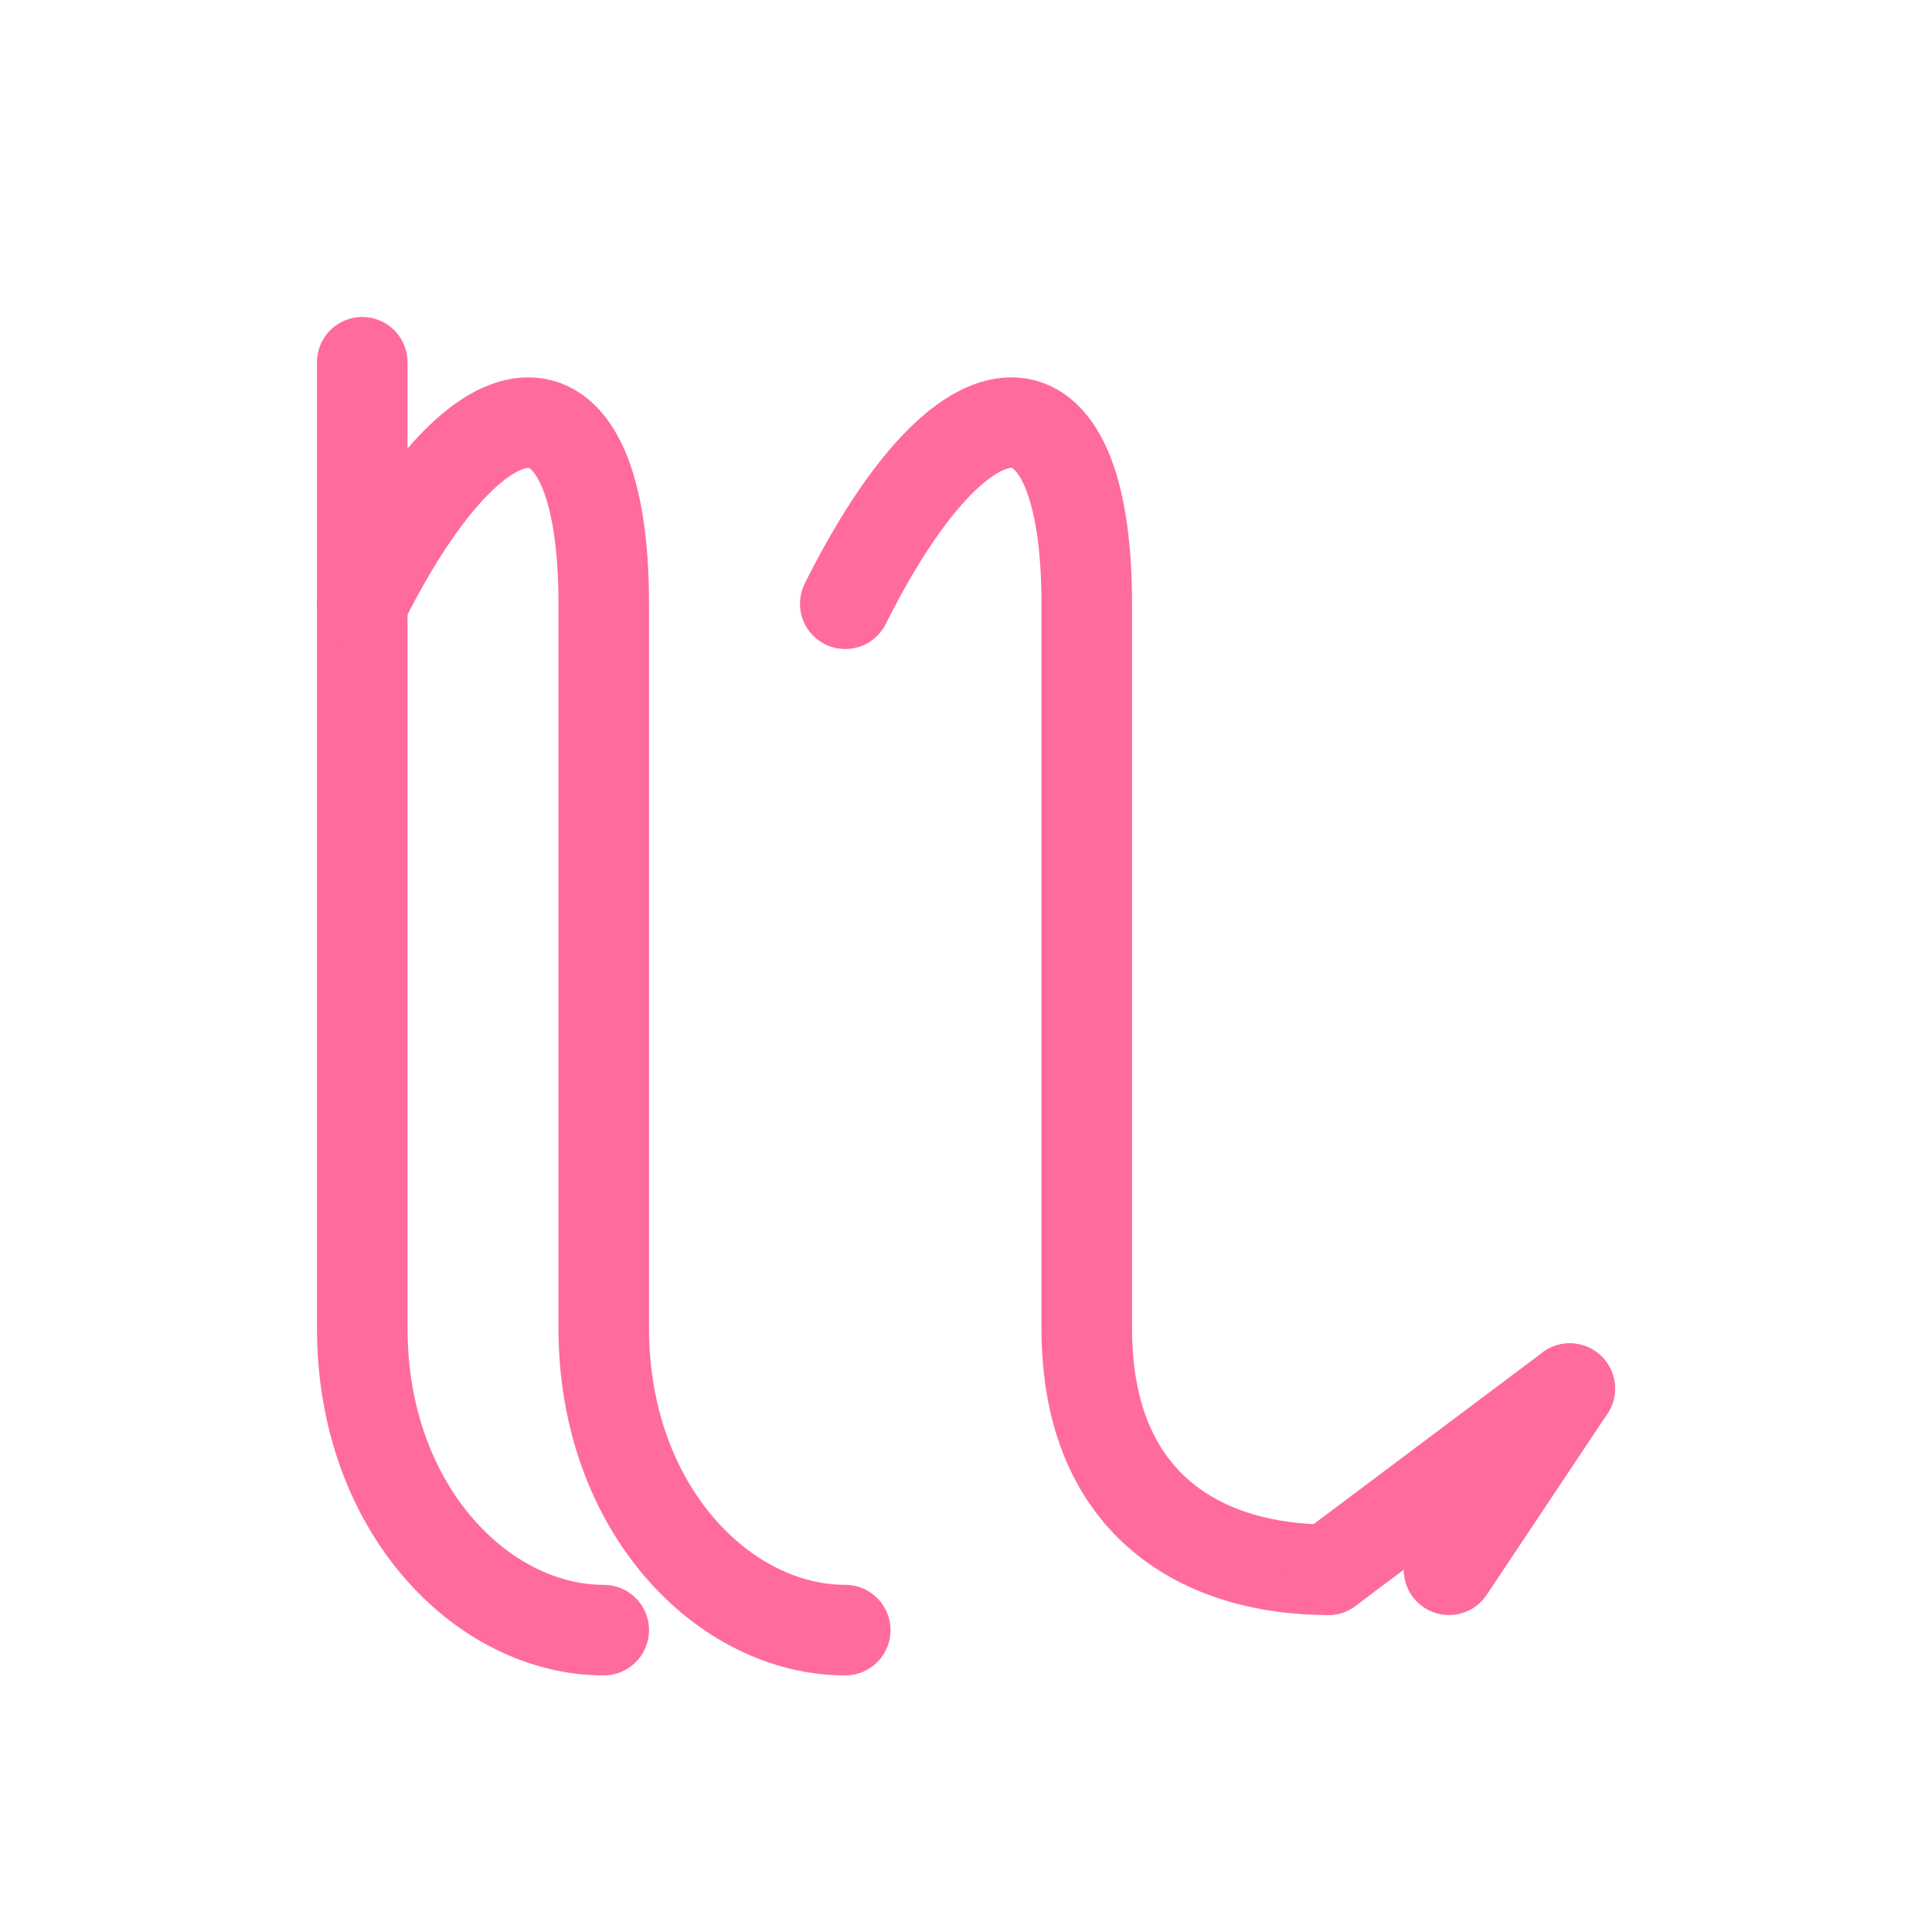
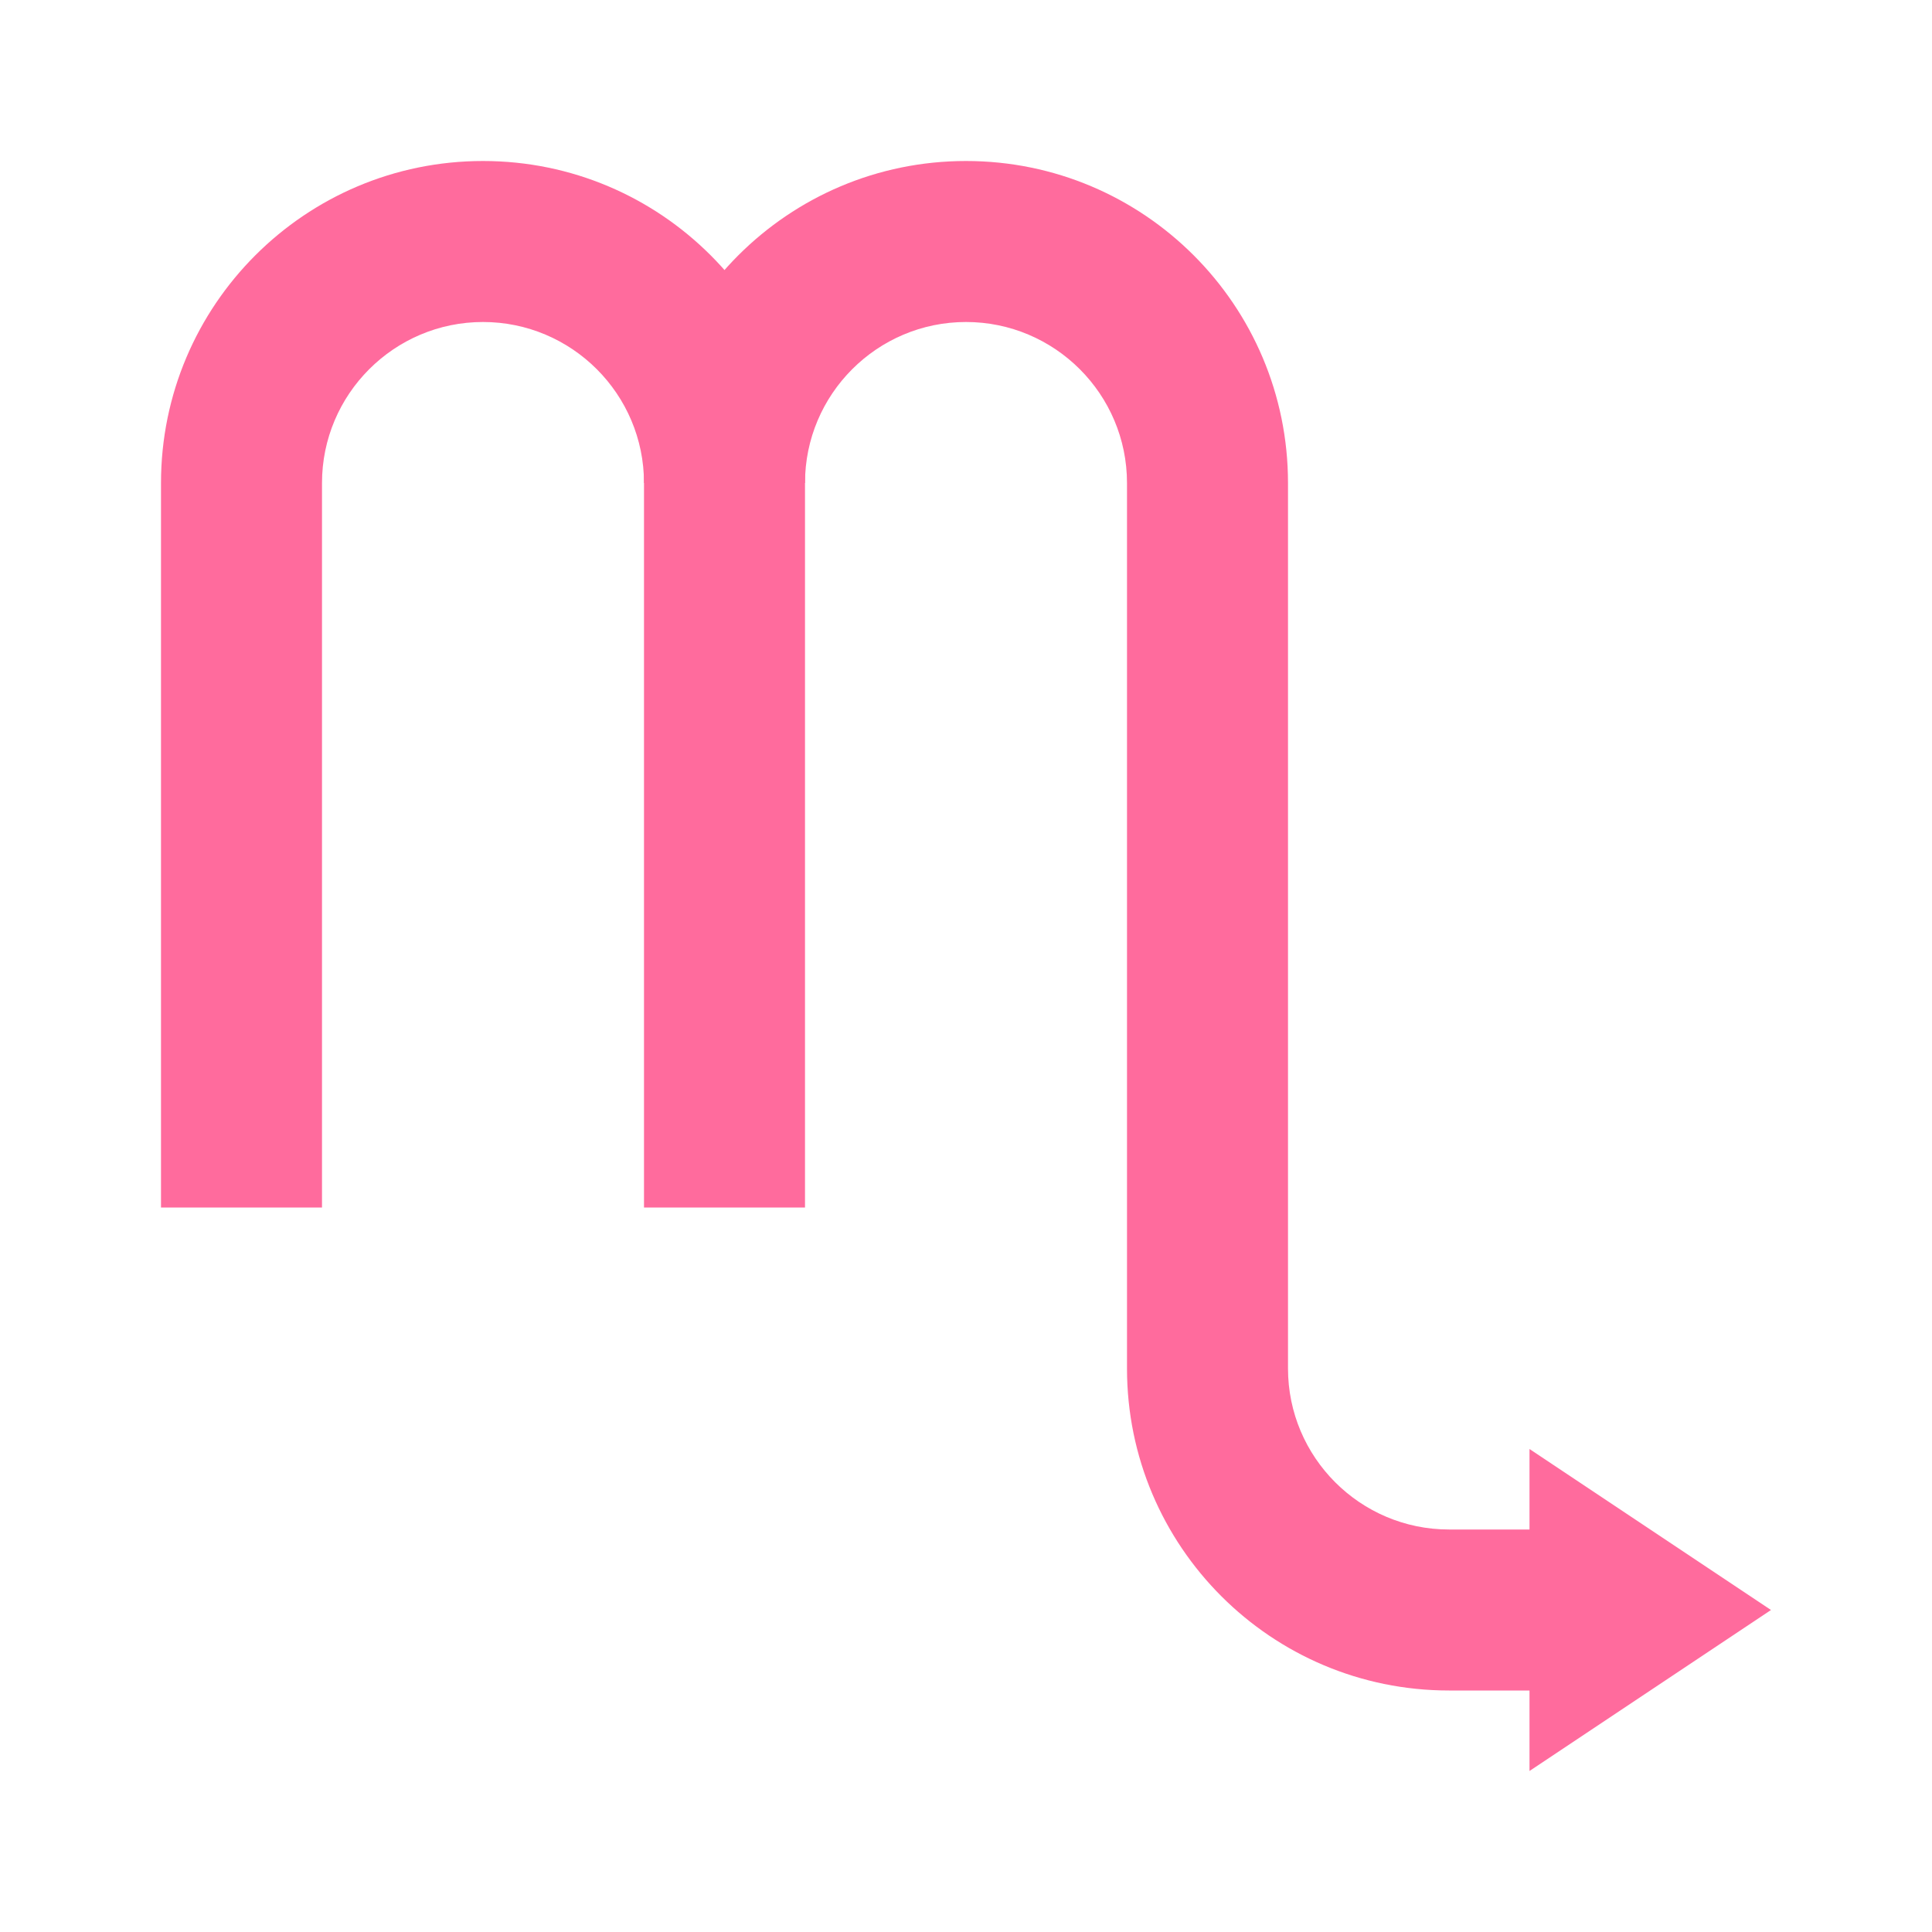
- <svg xmlns="http://www.w3.org/2000/svg" viewBox="0 0 64 64" fill="none">
-   <path d="M12 12v32c0 6 4 10 8 10" stroke="#FF6B9D" stroke-width="3" stroke-linecap="round" fill="none" />
-   <path d="M12 20c4-8 8-8 8 0v24c0 6 4 10 8 10" stroke="#FF6B9D" stroke-width="3" stroke-linecap="round" fill="none" />
-   <path d="M28 20c4-8 8-8 8 0v24c0 6 4 8 8 8" stroke="#FF6B9D" stroke-width="3" stroke-linecap="round" fill="none" />
-   <path d="M44 52l8-6" stroke="#FF6B9D" stroke-width="3" stroke-linecap="round" />
-   <path d="M48 52l4-6" stroke="#FF6B9D" stroke-width="3" stroke-linecap="round" />
+ <svg xmlns="http://www.w3.org/2000/svg" width="24px" height="24px" viewBox="0 0 24 24" version="1.1">
+   <g id="Scorpio" stroke="none" stroke-width="1" fill="none" fill-rule="evenodd">
+     <path d="M6,2 C3.791,2 2,3.791 2,6 L2,15 L4,15 L4,6 C4,4.897 4.897,4 6,4 C7.103,4 8,4.897 8,6 L10,6 C10,3.791 8.209,2 6,2" id="Rump" fill="#FF6B9D" />
+     <path d="M22,20 L19,18 L19,19 L18,19 C16.897,19 16,18.103 16,17 L16,6 C16,3.791 14.209,2 12,2 C9.791,2 8,3.791 8,6 L8,15 L10,15 L10,6 C10,4.897 10.897,4 12,4 C13.103,4 14,4.897 14,6 L14,17 C14,19.209 15.791,21 18,21 L19,21 L19,22 L22,20 Z" id="Tail" fill="#FF6B9D" />
+   </g>
</svg>
